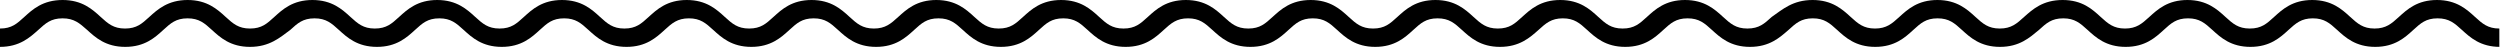
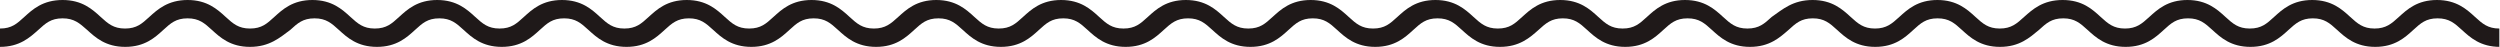
- <svg xmlns="http://www.w3.org/2000/svg" width="320" height="6" viewBox="0 0 320 6" aria-hidden="true" focusable="false" fill="currentColor">
-   <path d="M320 6C317.496 6 316.188 4.8 315.13 3.835C314.184 2.974 313.489 2.348 312.014 2.348C310.511 2.348 309.843 2.974 308.897 3.835C307.84 4.8 306.532 6 304.028 6C301.523 6 300.216 4.8 299.158 3.835C298.212 2.974 297.517 2.348 296.042 2.348C294.567 2.348 293.871 2.974 292.925 3.835C291.868 4.8 290.56 6 288.056 6C285.551 6 284.243 4.8 283.186 3.835C282.24 2.974 281.544 2.348 280.07 2.348C278.567 2.348 277.899 2.974 276.953 3.835C275.896 4.8 274.588 6 272.083 6C269.579 6 268.271 4.8 267.214 3.835C266.268 2.974 265.572 2.348 264.097 2.348C262.595 2.348 261.927 2.974 260.981 3.835C259.812 4.8 258.504 6 256 6C253.496 6 252.188 4.8 251.13 3.835C250.184 2.974 249.489 2.348 248.014 2.348C246.511 2.348 245.843 2.974 244.897 3.835C243.84 4.8 242.532 6 240.028 6C237.523 6 236.216 4.8 235.158 3.835C234.212 2.974 233.517 2.348 232.042 2.348C230.539 2.348 229.871 2.974 228.925 3.835C227.812 4.8 226.504 6 224 6C221.496 6 220.188 4.8 219.13 3.835C218.184 2.974 217.489 2.348 216.014 2.348C214.511 2.348 213.843 2.974 212.897 3.835C211.84 4.8 210.532 6 208.028 6C205.523 6 204.216 4.8 203.158 3.835C202.212 2.974 201.517 2.348 200.042 2.348C198.567 2.348 197.871 2.974 196.925 3.835C195.84 4.8 194.504 6 192 6C189.496 6 188.188 4.8 187.13 3.835C186.184 2.974 185.489 2.348 184.014 2.348C182.511 2.348 181.843 2.974 180.897 3.835C179.84 4.8 178.532 6 176.028 6C173.523 6 172.216 4.8 171.158 3.835C170.212 2.974 169.517 2.348 168.042 2.348C166.539 2.348 165.871 2.974 164.925 3.835C163.868 4.8 162.56 6 160.056 6C157.551 6 156.243 4.8 155.186 3.835C154.24 2.974 153.544 2.348 152.07 2.348C150.595 2.348 149.899 2.974 148.953 3.835C147.896 4.8 146.588 6 144.083 6C141.579 6 140.271 4.8 139.214 3.835C138.268 2.974 137.572 2.348 136.097 2.348C134.595 2.348 133.927 2.974 132.981 3.835C131.923 4.8 130.616 6 128.111 6C125.607 6 124.299 4.8 123.242 3.835C122.296 2.974 121.6 2.348 120.125 2.348C118.623 2.348 117.955 2.974 117.009 3.835C115.951 4.8 114.643 6 112.139 6C109.635 6 108.327 4.8 107.27 3.835C106.323 2.974 105.628 2.348 104.153 2.348C102.65 2.348 101.983 2.974 101.037 3.835C99.979 4.8 98.671 6 96.167 6C93.663 6 92.355 4.8 91.297 3.835C90.351 2.974 89.656 2.348 88.181 2.348C86.706 2.348 86.01 2.974 85.064 3.835C84.007 4.8 82.699 6 80.195 6C77.69 6 76.383 4.8 75.325 3.835C74.379 2.974 73.683 2.348 72.209 2.348C70.706 2.348 70.038 2.974 69.092 3.835C68.035 4.8 66.727 6 64.223 6C61.718 6 60.41 4.8 59.353 3.835C58.407 2.974 57.711 2.348 56.236 2.348C54.734 2.348 54.066 2.974 53.12 3.835C52.063 4.8 50.755 6 48.25 6C45.746 6 44.438 4.8 43.381 3.835C42.435 2.974 41.739 2.348 40.264 2.348C38.762 2.348 38.094 2.974 37.148 3.835C35.84 4.8 34.504 6 32 6C29.496 6 28.188 4.8 27.13 3.835C26.184 2.974 25.489 2.348 24.014 2.348C22.511 2.348 21.843 2.974 20.897 3.835C19.84 4.8 18.532 6 16.028 6C13.524 6 12.216 4.8 11.158 3.835C10.184 2.974 9.489 2.348 8.014 2.348C6.511 2.348 5.843 2.974 4.897 3.835C3.812 4.8 2.504 6 0 6V3.652C1.503 3.652 2.17 3.026 3.117 2.165C4.174 1.2 5.482 0 8.014 0C10.518 0 11.826 1.2 12.883 2.165C13.83 3.026 14.525 3.652 16 3.652C17.503 3.652 18.17 3.026 19.116 2.165C20.174 1.2 21.51 0 24.014 0C26.518 0 27.826 1.2 28.884 2.165C29.83 3.026 30.525 3.652 32 3.652C33.503 3.652 34.17 3.026 35.117 2.165C36.174 1.2 37.482 0 39.986 0C42.49 0 43.798 1.2 44.856 2.165C45.802 3.026 46.497 3.652 47.972 3.652C49.475 3.652 50.143 3.026 51.089 2.165C52.146 1.2 53.454 0 55.958 0C58.463 0 59.77 1.2 60.828 2.165C61.774 3.026 62.47 3.652 63.944 3.652C65.447 3.652 66.115 3.026 67.061 2.165C68.118 1.2 69.426 0 71.93 0C74.435 0 75.743 1.2 76.8 2.165C77.746 3.026 78.442 3.652 79.916 3.652C81.419 3.652 82.087 3.026 83.033 2.165C84.09 1.2 85.398 0 87.903 0C90.407 0 91.715 1.2 92.772 2.165C93.718 3.026 94.414 3.652 95.889 3.652C97.391 3.652 98.059 3.026 99.005 2.165C100.063 1.2 101.37 0 103.875 0C106.379 0 107.687 1.2 108.744 2.165C109.69 3.026 110.386 3.652 111.861 3.652C113.336 3.652 114.031 3.026 114.977 2.165C116.035 1.2 117.343 0 119.847 0C122.351 0 123.659 1.2 124.717 2.165C125.663 3.026 126.358 3.652 127.833 3.652C129.336 3.652 130.003 3.026 130.95 2.165C132.007 1.2 133.315 0 135.819 0C138.323 0 139.631 1.2 140.689 2.165C141.635 3.026 142.33 3.652 143.805 3.652C145.308 3.652 145.976 3.026 146.922 2.165C147.979 1.2 149.287 0 151.791 0C154.296 0 155.603 1.2 156.661 2.165C157.607 3.026 158.303 3.652 159.777 3.652C161.28 3.652 161.948 3.026 162.894 2.165C163.951 1.2 165.259 0 167.763 0C170.268 0 171.576 1.2 172.633 2.165C173.579 3.026 174.275 3.652 175.75 3.652C177.252 3.652 177.92 3.026 178.866 2.165C179.923 1.2 181.231 0 183.736 0C186.24 0 187.548 1.2 188.605 2.165C189.551 3.026 190.247 3.652 191.722 3.652C193.224 3.652 193.892 3.026 194.838 2.165C195.896 1.2 197.203 0 199.708 0C202.212 0 203.52 1.2 204.577 2.165C205.523 3.026 206.219 3.652 207.694 3.652C209.197 3.652 209.864 3.026 210.81 2.165C211.868 1.2 213.176 0 215.68 0C218.184 0 219.492 1.2 220.55 2.165C221.496 3.026 222.191 3.652 223.666 3.652C225.169 3.652 225.837 3.026 226.783 2.165C228.174 1.2 229.482 0 232.014 0C234.518 0 235.826 1.2 236.883 2.165C237.83 3.026 238.525 3.652 240 3.652C241.475 3.652 242.17 3.026 243.117 2.165C244.174 1.2 245.482 0 247.986 0C250.49 0 251.798 1.2 252.856 2.165C253.802 3.026 254.497 3.652 255.972 3.652C257.447 3.652 258.143 3.026 259.089 2.165C260.174 1.2 261.482 0 264.014 0C266.546 0 267.826 1.2 268.883 2.165C269.83 3.026 270.525 3.652 272 3.652C273.475 3.652 274.17 3.026 275.117 2.165C276.174 1.2 277.482 0 279.986 0C282.49 0 283.798 1.2 284.856 2.165C285.802 3.026 286.497 3.652 287.972 3.652C289.475 3.652 290.143 3.026 291.089 2.165C292.146 1.2 293.454 0 295.958 0C298.463 0 299.77 1.2 300.828 2.165C301.774 3.026 302.47 3.652 303.944 3.652C305.419 3.652 306.115 3.026 307.061 2.165C308.118 1.2 309.426 0 311.93 0C314.435 0 315.743 1.2 316.8 2.165C317.746 3.026 318.442 3.652 319.916 3.652V6H320Z" />
+ <svg xmlns="http://www.w3.org/2000/svg" width="320" height="6" viewBox="0 0 320 6" fill="none">
+   <path d="M320 6C317.496 6 316.188 4.8 315.13 3.835C314.184 2.974 313.489 2.348 312.014 2.348C310.511 2.348 309.843 2.974 308.897 3.835C307.84 4.8 306.532 6 304.028 6C301.523 6 300.216 4.8 299.158 3.835C298.212 2.974 297.517 2.348 296.042 2.348C294.567 2.348 293.871 2.974 292.925 3.835C291.868 4.8 290.56 6 288.056 6C285.551 6 284.243 4.8 283.186 3.835C282.24 2.974 281.544 2.348 280.07 2.348C278.567 2.348 277.899 2.974 276.953 3.835C275.896 4.8 274.588 6 272.083 6C269.579 6 268.271 4.8 267.214 3.835C266.268 2.974 265.572 2.348 264.097 2.348C262.595 2.348 261.927 2.974 260.981 3.835C259.812 4.8 258.504 6 256 6C253.496 6 252.188 4.8 251.13 3.835C250.184 2.974 249.489 2.348 248.014 2.348C246.511 2.348 245.843 2.974 244.897 3.835C243.84 4.8 242.532 6 240.028 6C237.523 6 236.216 4.8 235.158 3.835C234.212 2.974 233.517 2.348 232.042 2.348C230.539 2.348 229.871 2.974 228.925 3.835C227.812 4.8 226.504 6 224 6C221.496 6 220.188 4.8 219.13 3.835C218.184 2.974 217.489 2.348 216.014 2.348C214.511 2.348 213.843 2.974 212.897 3.835C211.84 4.8 210.532 6 208.028 6C205.523 6 204.216 4.8 203.158 3.835C202.212 2.974 201.517 2.348 200.042 2.348C198.567 2.348 197.871 2.974 196.925 3.835C195.84 4.8 194.504 6 192 6C189.496 6 188.188 4.8 187.13 3.835C186.184 2.974 185.489 2.348 184.014 2.348C182.511 2.348 181.843 2.974 180.897 3.835C179.84 4.8 178.532 6 176.028 6C173.523 6 172.216 4.8 171.158 3.835C170.212 2.974 169.517 2.348 168.042 2.348C166.539 2.348 165.871 2.974 164.925 3.835C163.868 4.8 162.56 6 160.056 6C157.551 6 156.243 4.8 155.186 3.835C154.24 2.974 153.544 2.348 152.07 2.348C150.595 2.348 149.899 2.974 148.953 3.835C147.896 4.8 146.588 6 144.083 6C141.579 6 140.271 4.8 139.214 3.835C138.268 2.974 137.572 2.348 136.097 2.348C134.595 2.348 133.927 2.974 132.981 3.835C131.923 4.8 130.616 6 128.111 6C125.607 6 124.299 4.8 123.242 3.835C122.296 2.974 121.6 2.348 120.125 2.348C118.623 2.348 117.955 2.974 117.009 3.835C115.951 4.8 114.643 6 112.139 6C109.635 6 108.327 4.8 107.27 3.835C106.323 2.974 105.628 2.348 104.153 2.348C102.65 2.348 101.983 2.974 101.037 3.835C99.979 4.8 98.671 6 96.167 6C93.663 6 92.355 4.8 91.297 3.835C90.351 2.974 89.656 2.348 88.181 2.348C86.706 2.348 86.01 2.974 85.064 3.835C84.007 4.8 82.699 6 80.195 6C77.69 6 76.383 4.8 75.325 3.835C74.379 2.974 73.683 2.348 72.209 2.348C70.706 2.348 70.038 2.974 69.092 3.835C68.035 4.8 66.727 6 64.223 6C61.718 6 60.41 4.8 59.353 3.835C58.407 2.974 57.711 2.348 56.236 2.348C54.734 2.348 54.066 2.974 53.12 3.835C52.063 4.8 50.755 6 48.25 6C45.746 6 44.438 4.8 43.381 3.835C42.435 2.974 41.739 2.348 40.264 2.348C38.762 2.348 38.094 2.974 37.148 3.835C35.84 4.8 34.504 6 32 6C29.496 6 28.188 4.8 27.13 3.835C26.184 2.974 25.489 2.348 24.014 2.348C22.511 2.348 21.843 2.974 20.897 3.835C19.84 4.8 18.532 6 16.028 6C13.524 6 12.216 4.8 11.158 3.835C10.184 2.974 9.489 2.348 8.014 2.348C6.511 2.348 5.843 2.974 4.897 3.835C3.812 4.8 2.504 6 0 6V3.652C1.503 3.652 2.17 3.026 3.117 2.165C4.174 1.2 5.482 0 8.014 0C10.518 0 11.826 1.2 12.883 2.165C13.83 3.026 14.525 3.652 16 3.652C17.503 3.652 18.17 3.026 19.116 2.165C20.174 1.2 21.51 0 24.014 0C26.518 0 27.826 1.2 28.884 2.165C29.83 3.026 30.525 3.652 32 3.652C33.503 3.652 34.17 3.026 35.117 2.165C36.174 1.2 37.482 0 39.986 0C42.49 0 43.798 1.2 44.856 2.165C45.802 3.026 46.497 3.652 47.972 3.652C49.475 3.652 50.143 3.026 51.089 2.165C52.146 1.2 53.454 0 55.958 0C58.463 0 59.77 1.2 60.828 2.165C61.774 3.026 62.47 3.652 63.944 3.652C65.447 3.652 66.115 3.026 67.061 2.165C68.118 1.2 69.426 0 71.93 0C74.435 0 75.743 1.2 76.8 2.165C77.746 3.026 78.442 3.652 79.916 3.652C81.419 3.652 82.087 3.026 83.033 2.165C84.09 1.2 85.398 0 87.903 0C90.407 0 91.715 1.2 92.772 2.165C93.718 3.026 94.414 3.652 95.889 3.652C97.391 3.652 98.059 3.026 99.005 2.165C100.063 1.2 101.37 0 103.875 0C106.379 0 107.687 1.2 108.744 2.165C109.69 3.026 110.386 3.652 111.861 3.652C113.336 3.652 114.031 3.026 114.977 2.165C116.035 1.2 117.343 0 119.847 0C122.351 0 123.659 1.2 124.717 2.165C125.663 3.026 126.358 3.652 127.833 3.652C129.336 3.652 130.003 3.026 130.95 2.165C132.007 1.2 133.315 0 135.819 0C138.323 0 139.631 1.2 140.689 2.165C141.635 3.026 142.33 3.652 143.805 3.652C145.308 3.652 145.976 3.026 146.922 2.165C147.979 1.2 149.287 0 151.791 0C154.296 0 155.603 1.2 156.661 2.165C157.607 3.026 158.303 3.652 159.777 3.652C161.28 3.652 161.948 3.026 162.894 2.165C163.951 1.2 165.259 0 167.763 0C170.268 0 171.576 1.2 172.633 2.165C173.579 3.026 174.275 3.652 175.75 3.652C177.252 3.652 177.92 3.026 178.866 2.165C179.923 1.2 181.231 0 183.736 0C186.24 0 187.548 1.2 188.605 2.165C189.551 3.026 190.247 3.652 191.722 3.652C193.224 3.652 193.892 3.026 194.838 2.165C195.896 1.2 197.203 0 199.708 0C202.212 0 203.52 1.2 204.577 2.165C205.523 3.026 206.219 3.652 207.694 3.652C209.197 3.652 209.864 3.026 210.81 2.165C211.868 1.2 213.176 0 215.68 0C218.184 0 219.492 1.2 220.55 2.165C221.496 3.026 222.191 3.652 223.666 3.652C225.169 3.652 225.837 3.026 226.783 2.165C228.174 1.2 229.482 0 232.014 0C234.518 0 235.826 1.2 236.883 2.165C237.83 3.026 238.525 3.652 240 3.652C241.475 3.652 242.17 3.026 243.117 2.165C244.174 1.2 245.482 0 247.986 0C250.49 0 251.798 1.2 252.856 2.165C253.802 3.026 254.497 3.652 255.972 3.652C257.447 3.652 258.143 3.026 259.089 2.165C260.174 1.2 261.482 0 264.014 0C266.546 0 267.826 1.2 268.883 2.165C269.83 3.026 270.525 3.652 272 3.652C273.475 3.652 274.17 3.026 275.117 2.165C276.174 1.2 277.482 0 279.986 0C282.49 0 283.798 1.2 284.856 2.165C285.802 3.026 286.497 3.652 287.972 3.652C289.475 3.652 290.143 3.026 291.089 2.165C292.146 1.2 293.454 0 295.958 0C298.463 0 299.77 1.2 300.828 2.165C301.774 3.026 302.47 3.652 303.944 3.652C305.419 3.652 306.115 3.026 307.061 2.165C308.118 1.2 309.426 0 311.93 0C314.435 0 315.743 1.2 316.8 2.165C317.746 3.026 318.442 3.652 319.916 3.652V6H320Z" fill="#1F1919" />
</svg>
